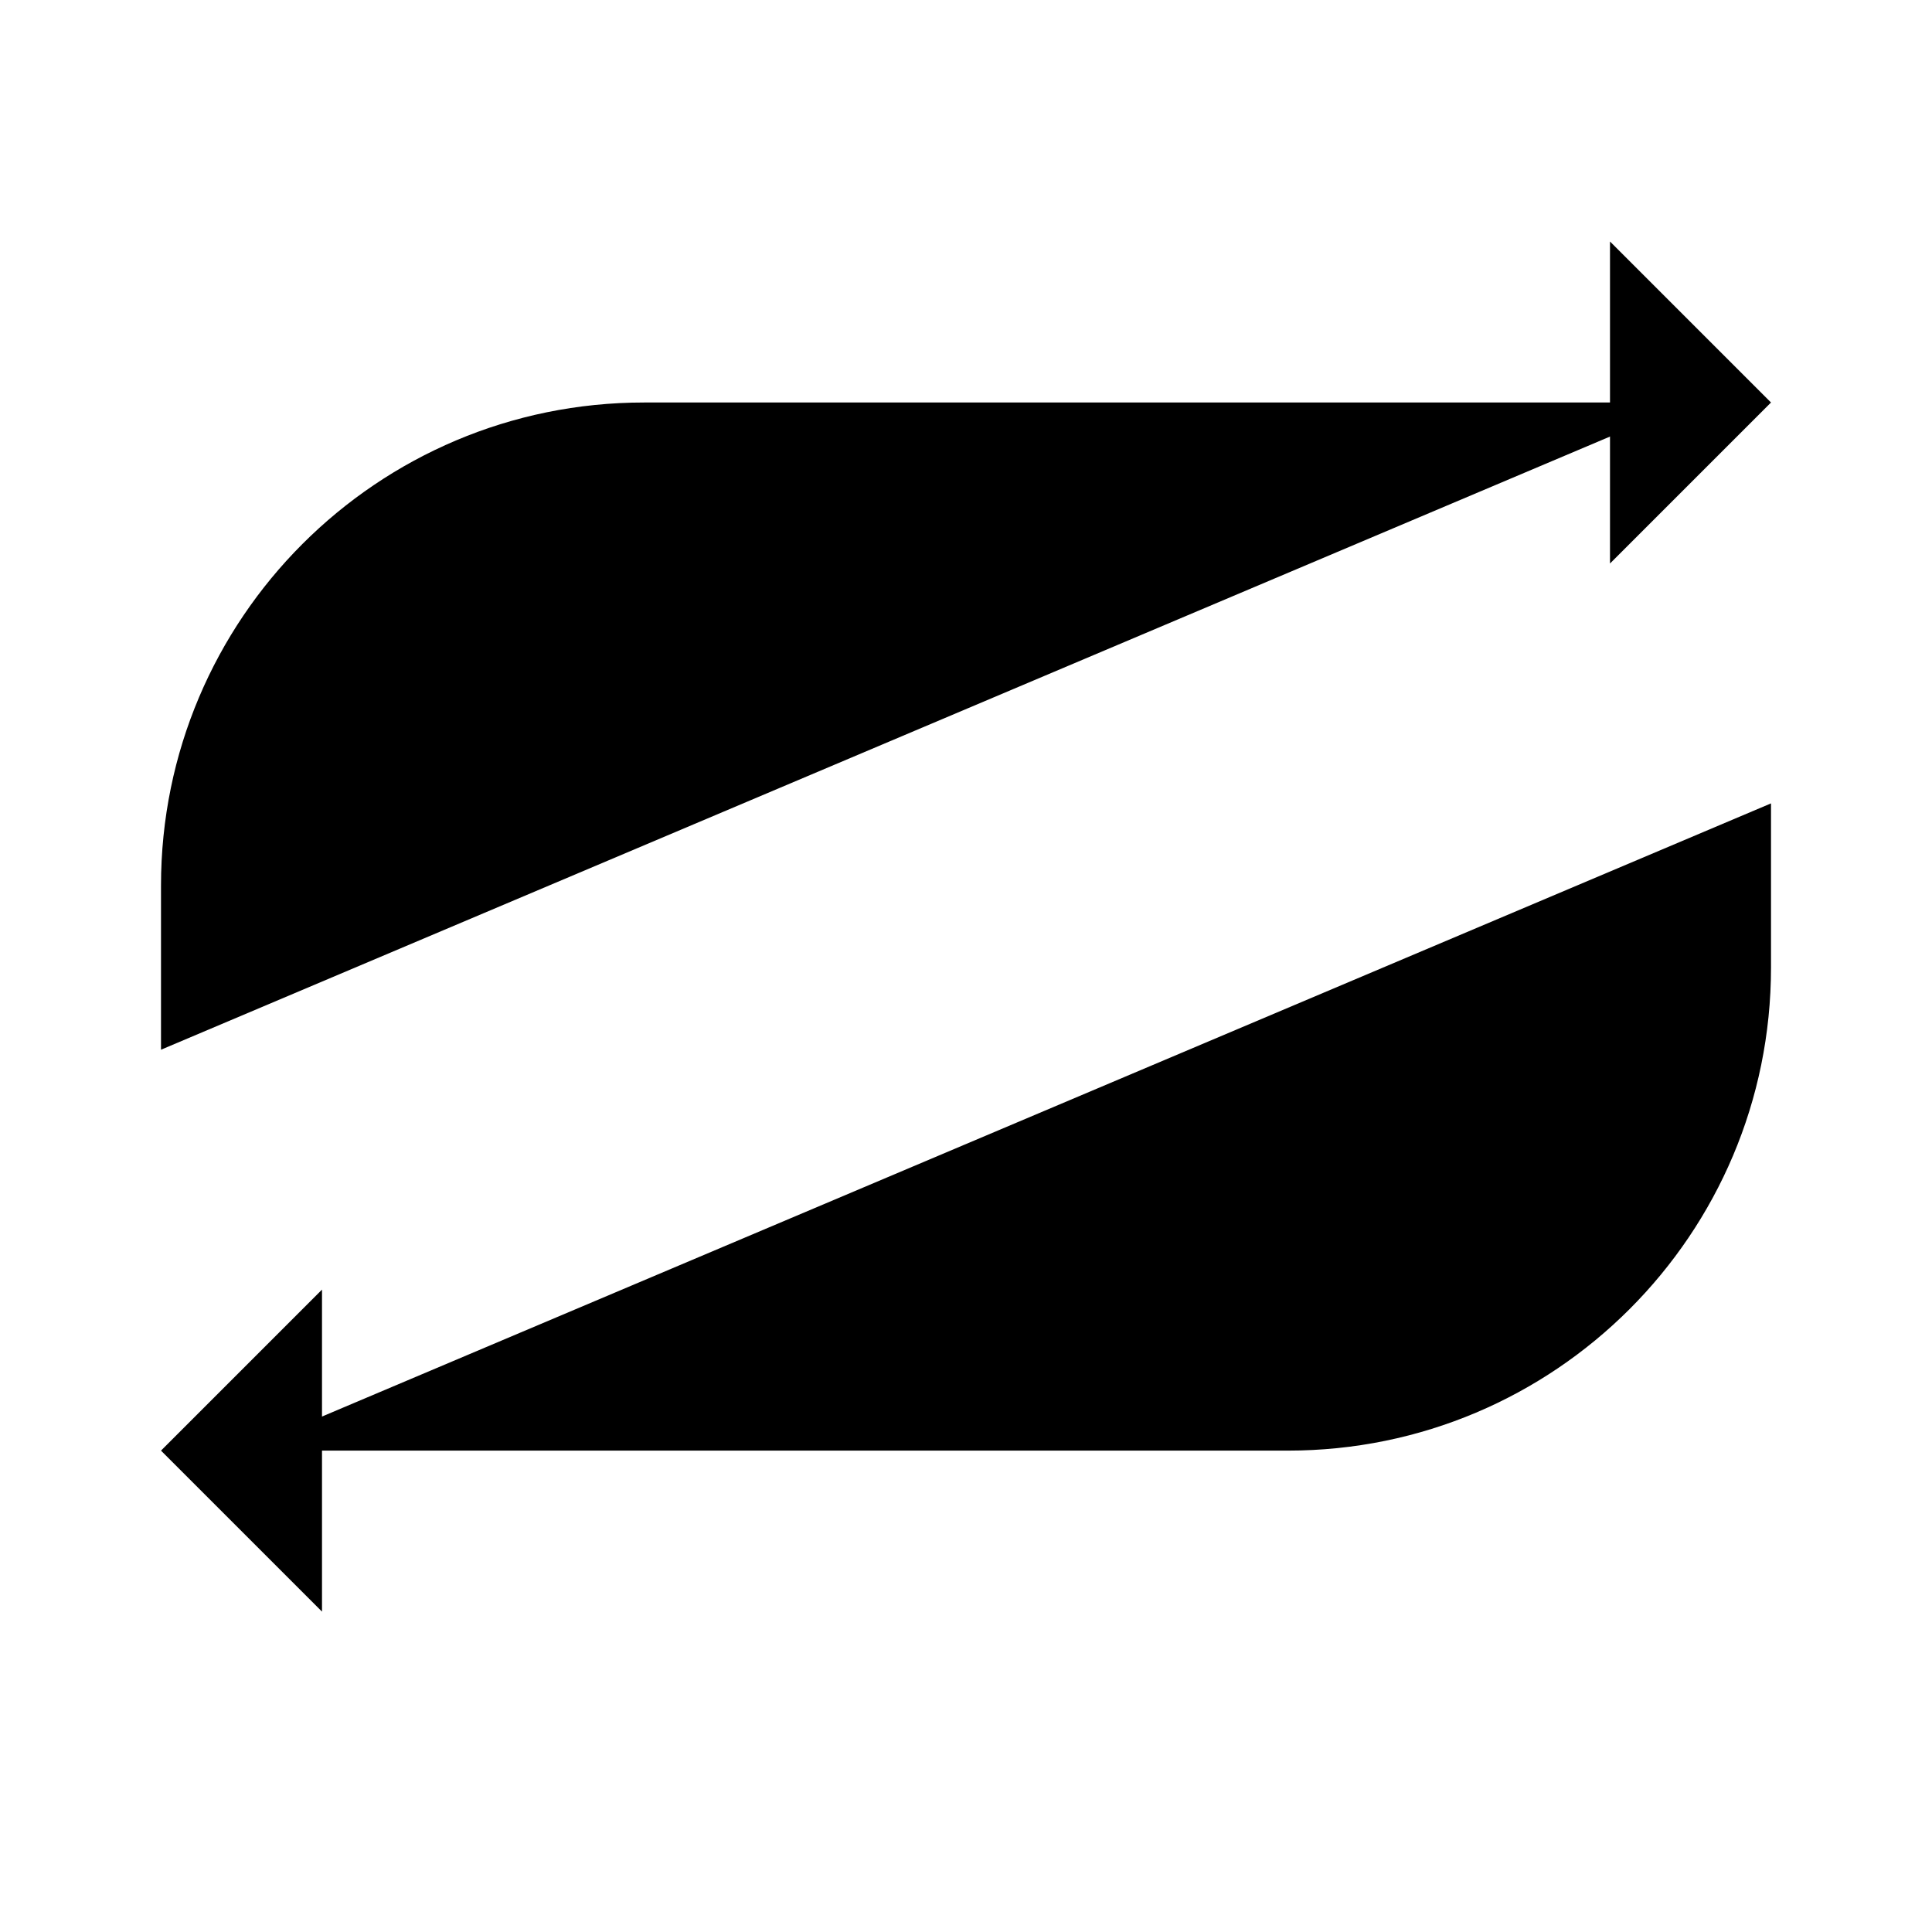
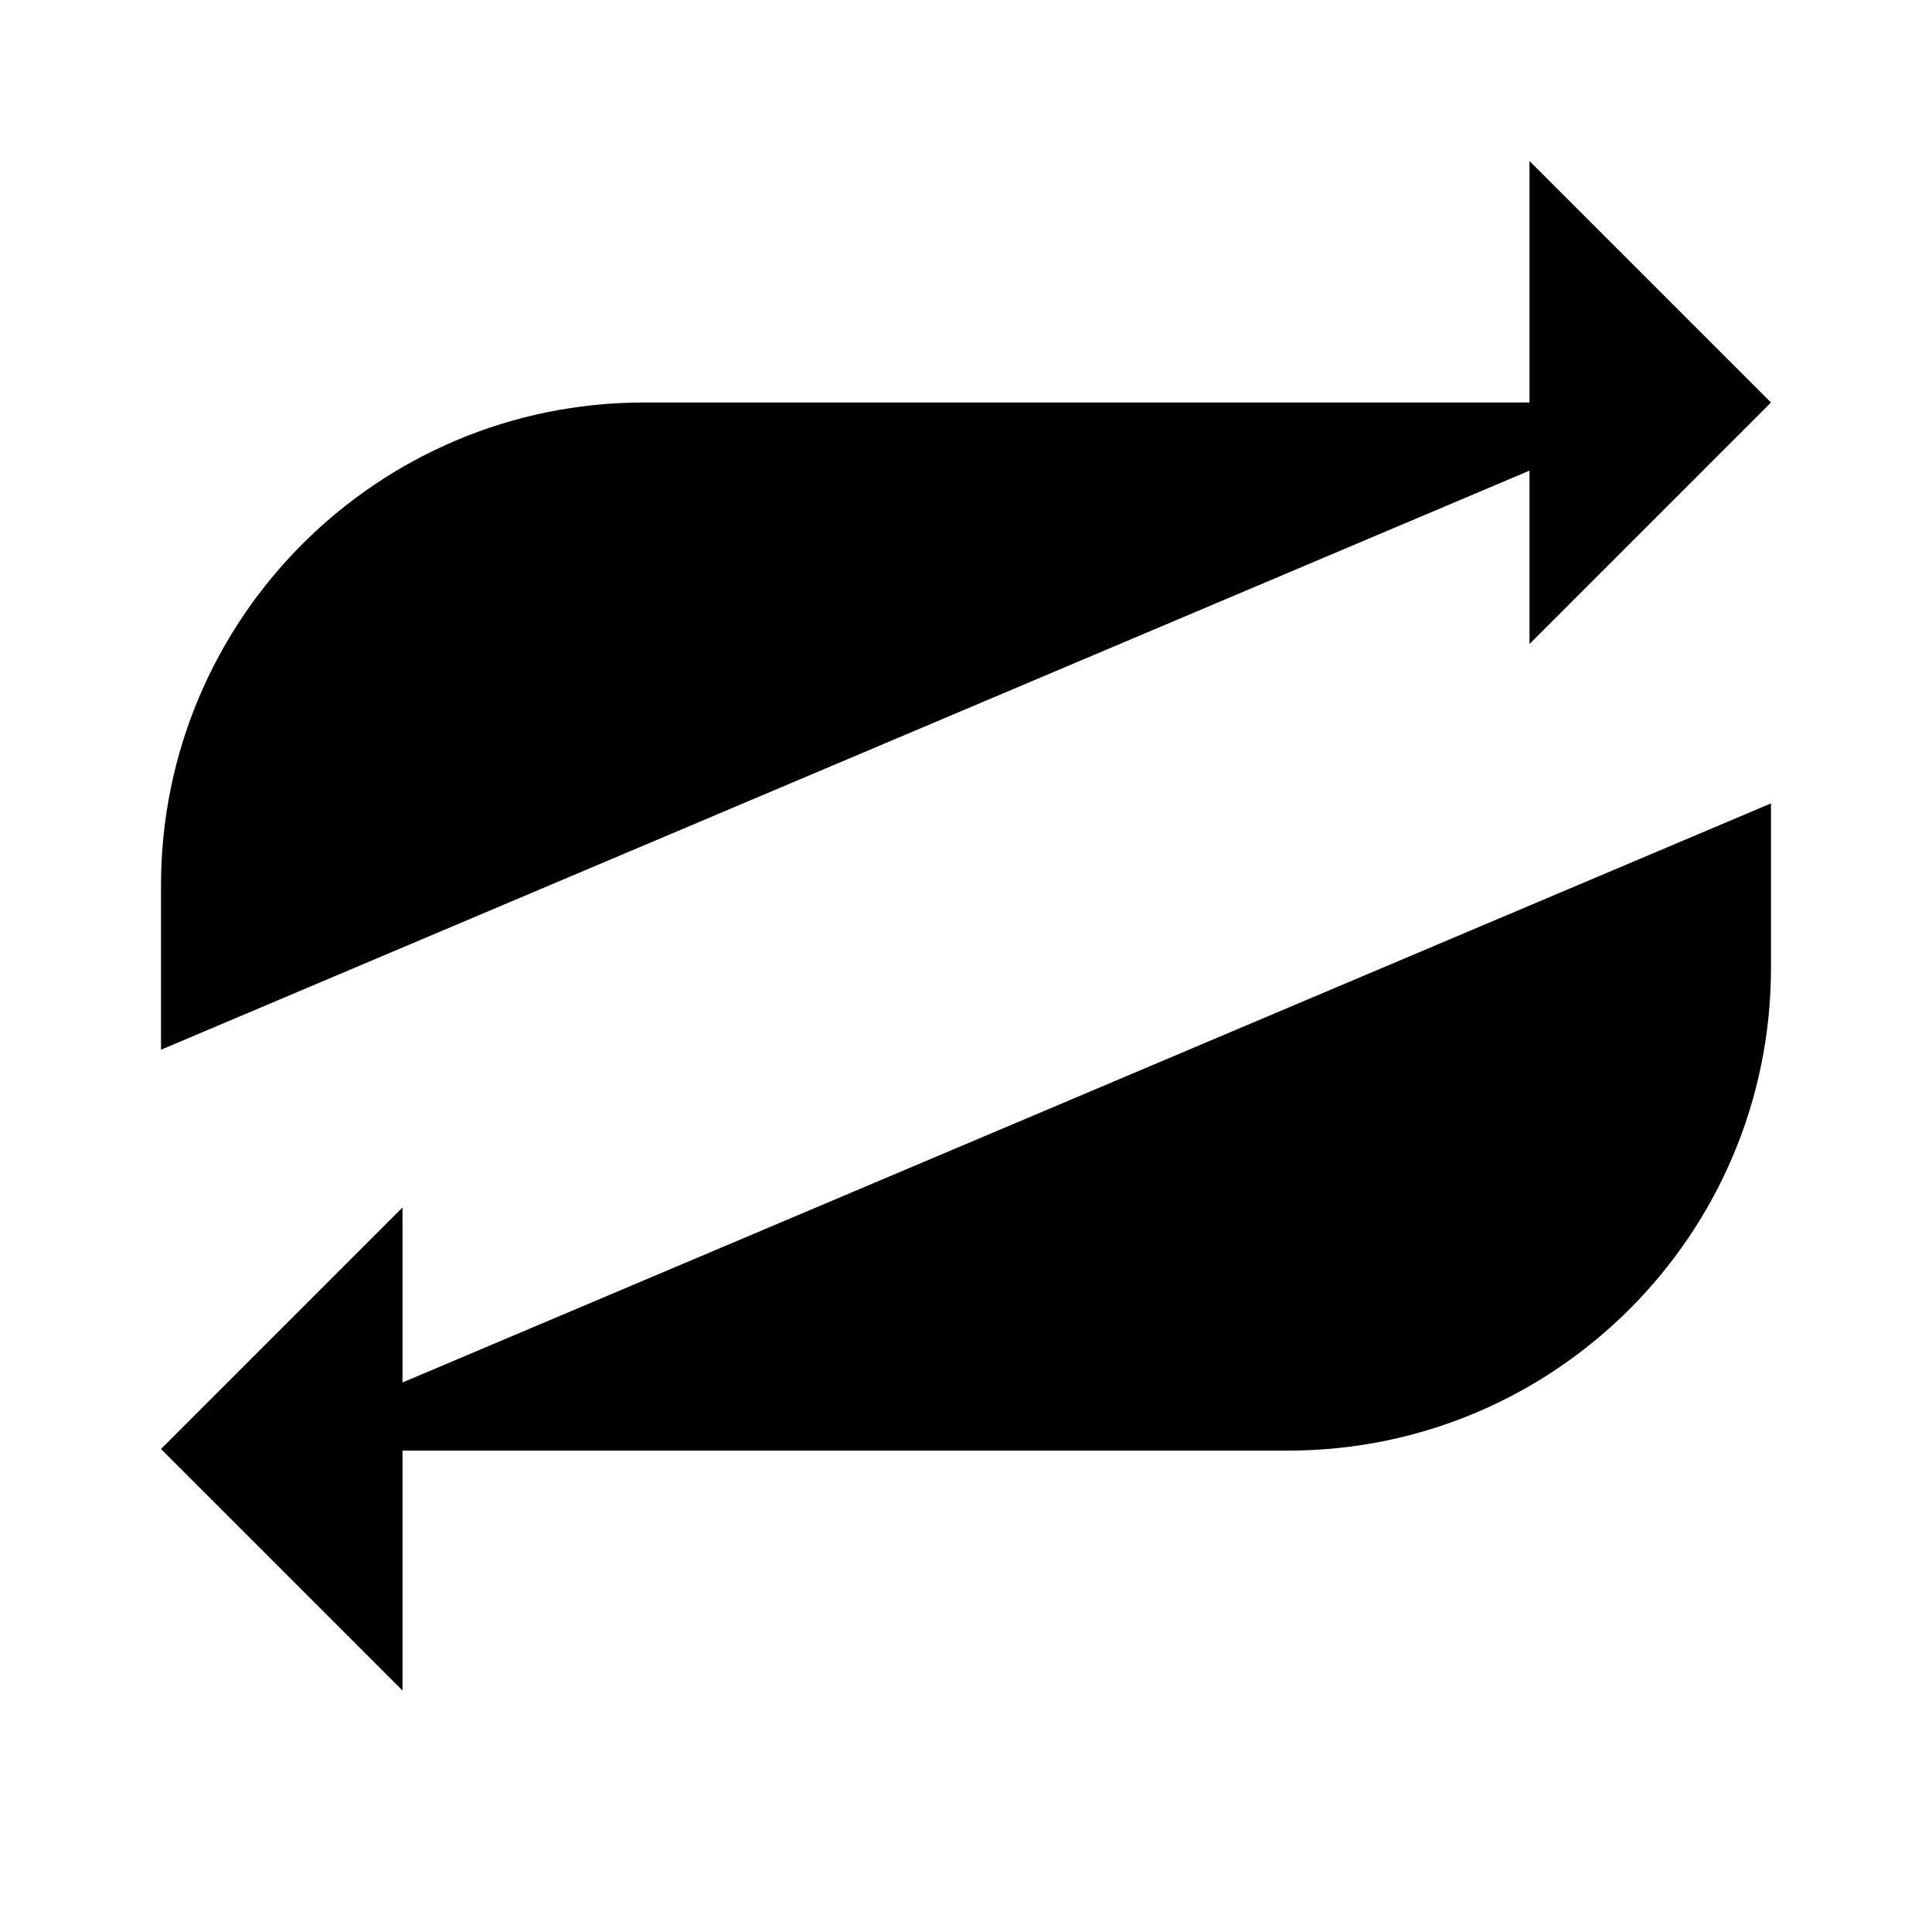
<svg xmlns="http://www.w3.org/2000/svg" role="img" width="24" height="24" viewBox="0 0 24 24" aria-labelledby="repeatIconTitle">
-   <path d="M2,13.04 L2,11 C2,7.686 4.686,5 8,5 L21,5" />
-   <polyline points="20 3 22 5 20 7 20 7" />
-   <path d="M22,9.98 L22,12.02 C22,15.334 19.314,18.02 16,18.02 L3,18.02" />
-   <polyline points="4 20.02 2 18.02 4 16.02 4 16.02" />
+   <path d="M2 13.04V11C2 7.686 4.686 5 8 5H21V5" />
+   <path d="M19 2L22 5L19 8" />
+   <path d="M22 9.98V12.02C22 15.334 19.314 18.02 16 18.02H3V18.02" />
+   <path d="M5 21L2 18L5 15" />
</svg>
